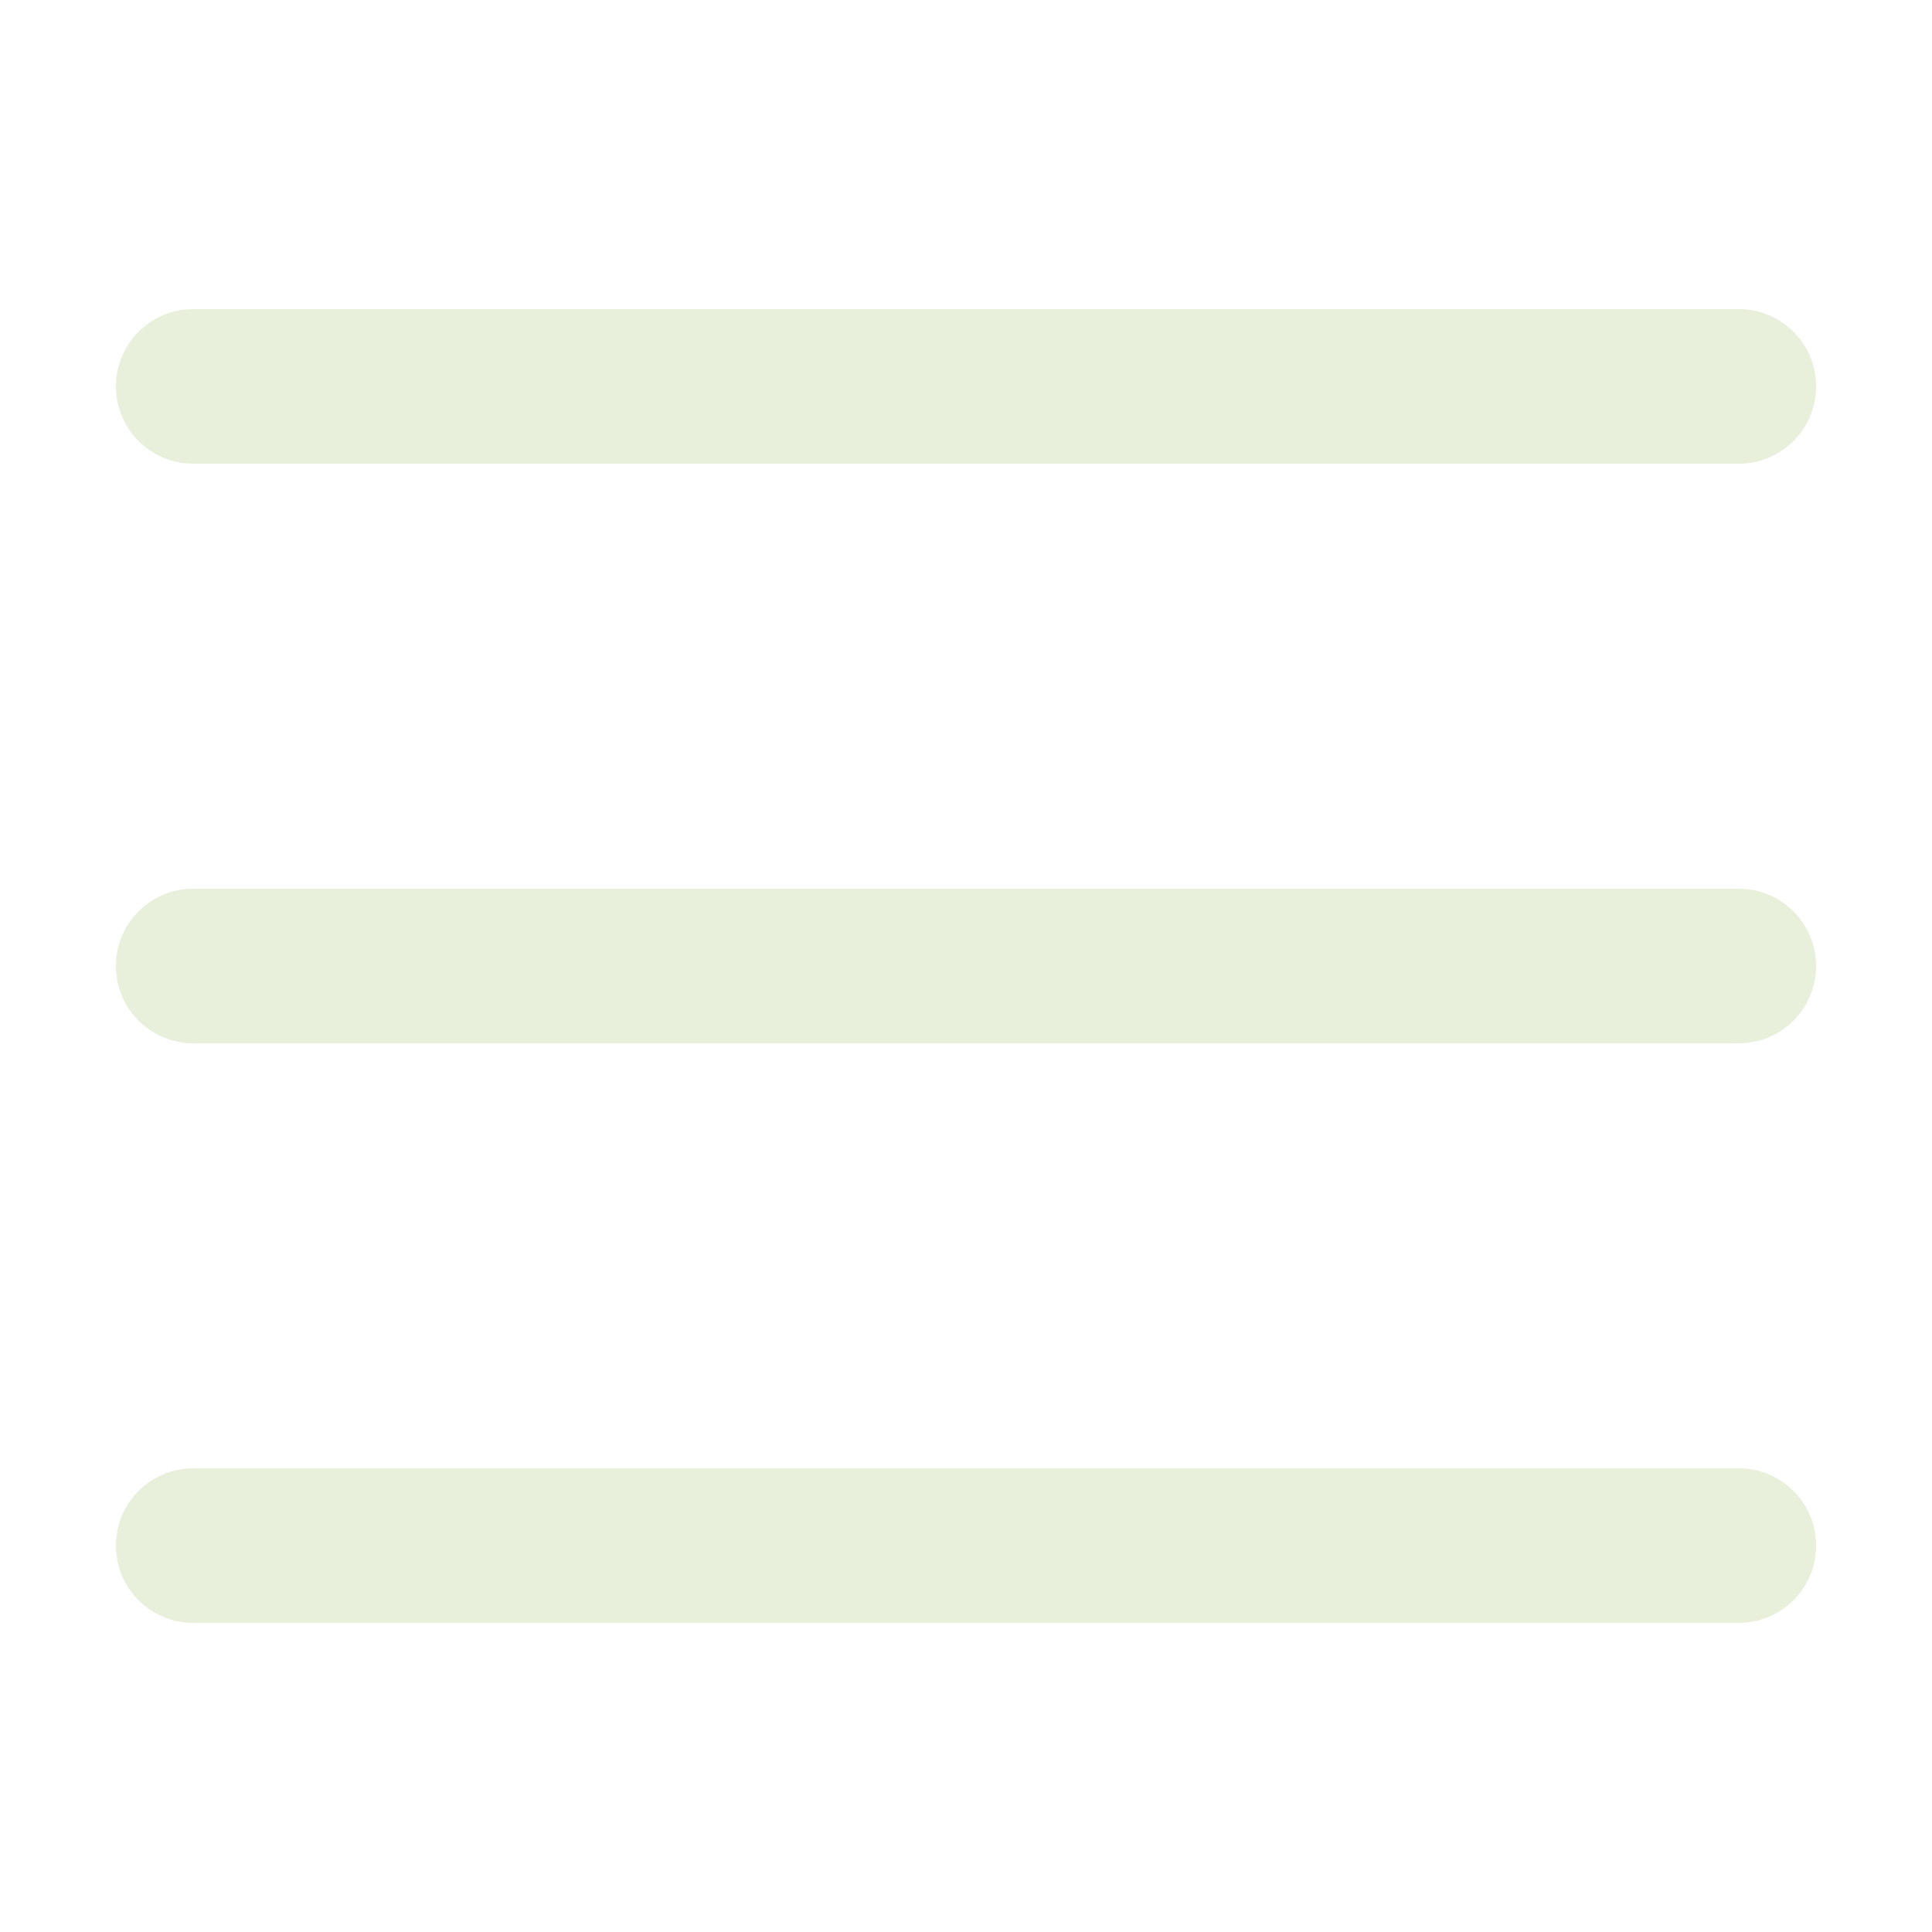
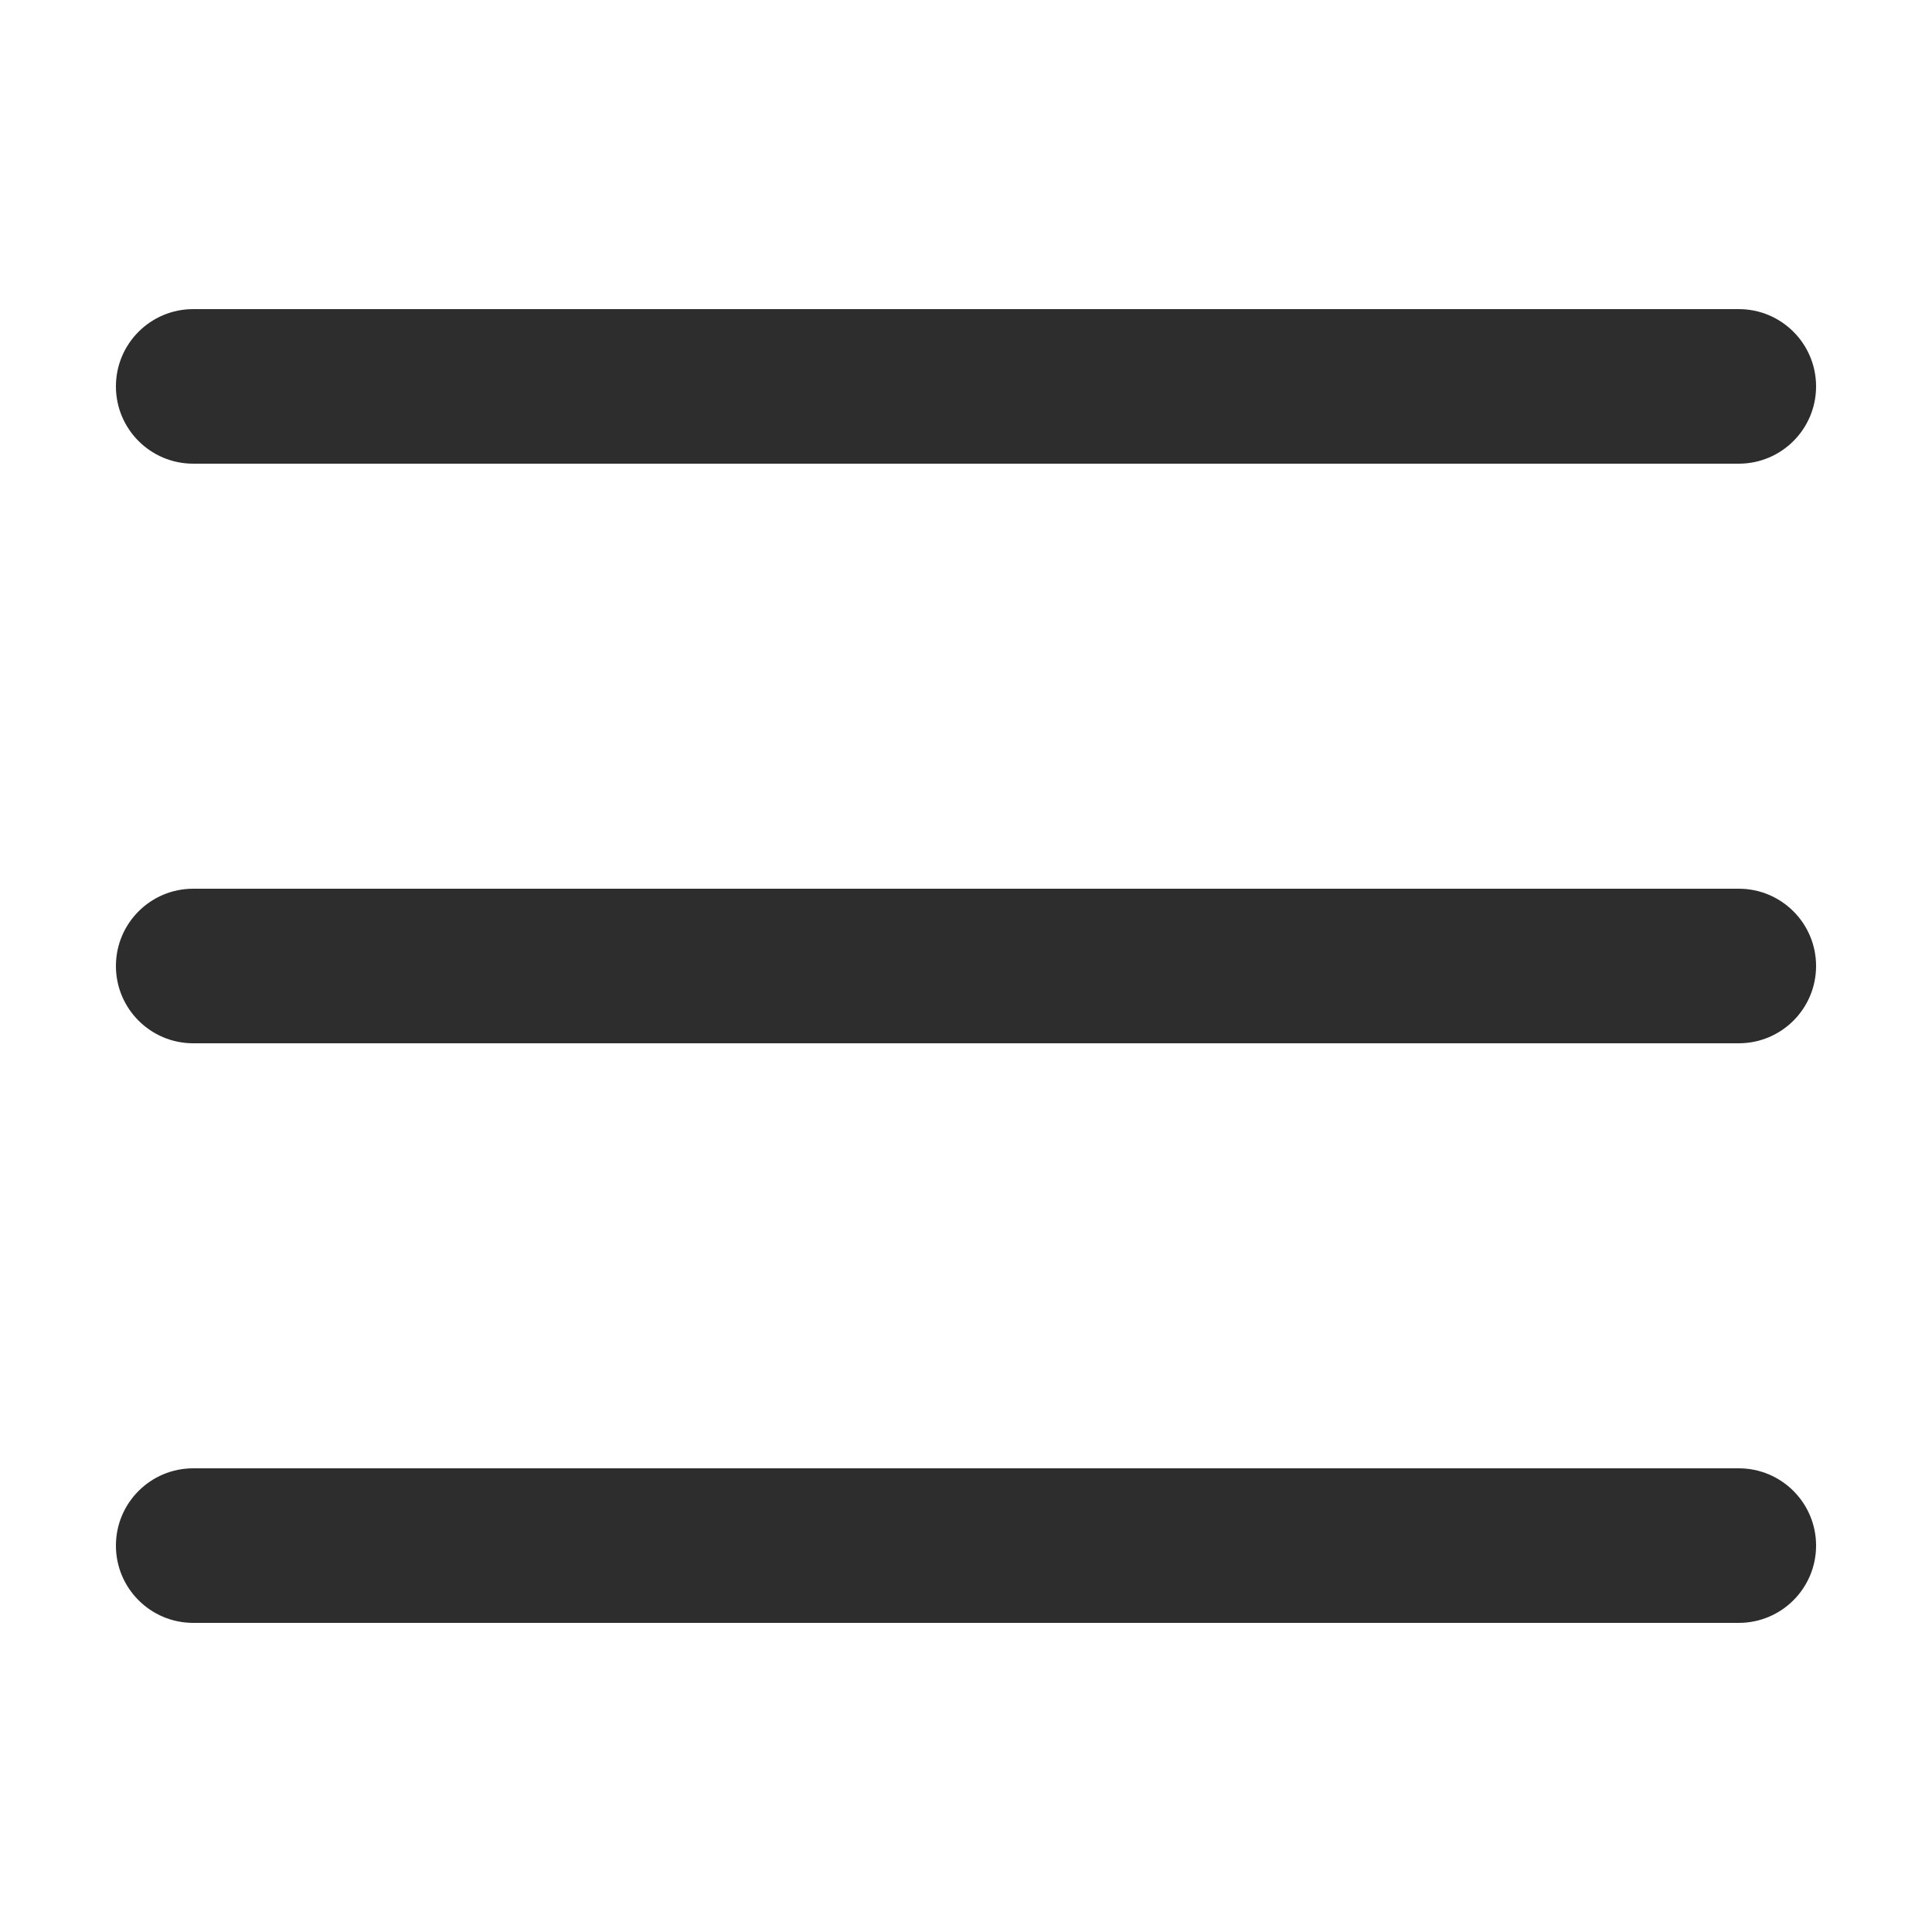
- <svg xmlns="http://www.w3.org/2000/svg" viewBox="0 0 50 50" fill="#e8efdb" width="25px" height="25px">
+ <svg xmlns="http://www.w3.org/2000/svg" viewBox="0 0 50 50" fill="#2D2D2D" width="25px" height="25px">
  <path d="M 5 8 A 2 2 0 1 0 5 12 L 45 12 A 2 2 0 1 0 45 8 L 5 8 z M 5 23 A 2 2 0 1 0 5 27 L 45 27 A 2 2 0 1 0 45 23 L 5 23 z M 5 38 A 2 2 0 1 0 5 42 L 45 42 A 2 2 0 1 0 45 38 L 5 38 z" />
</svg>
